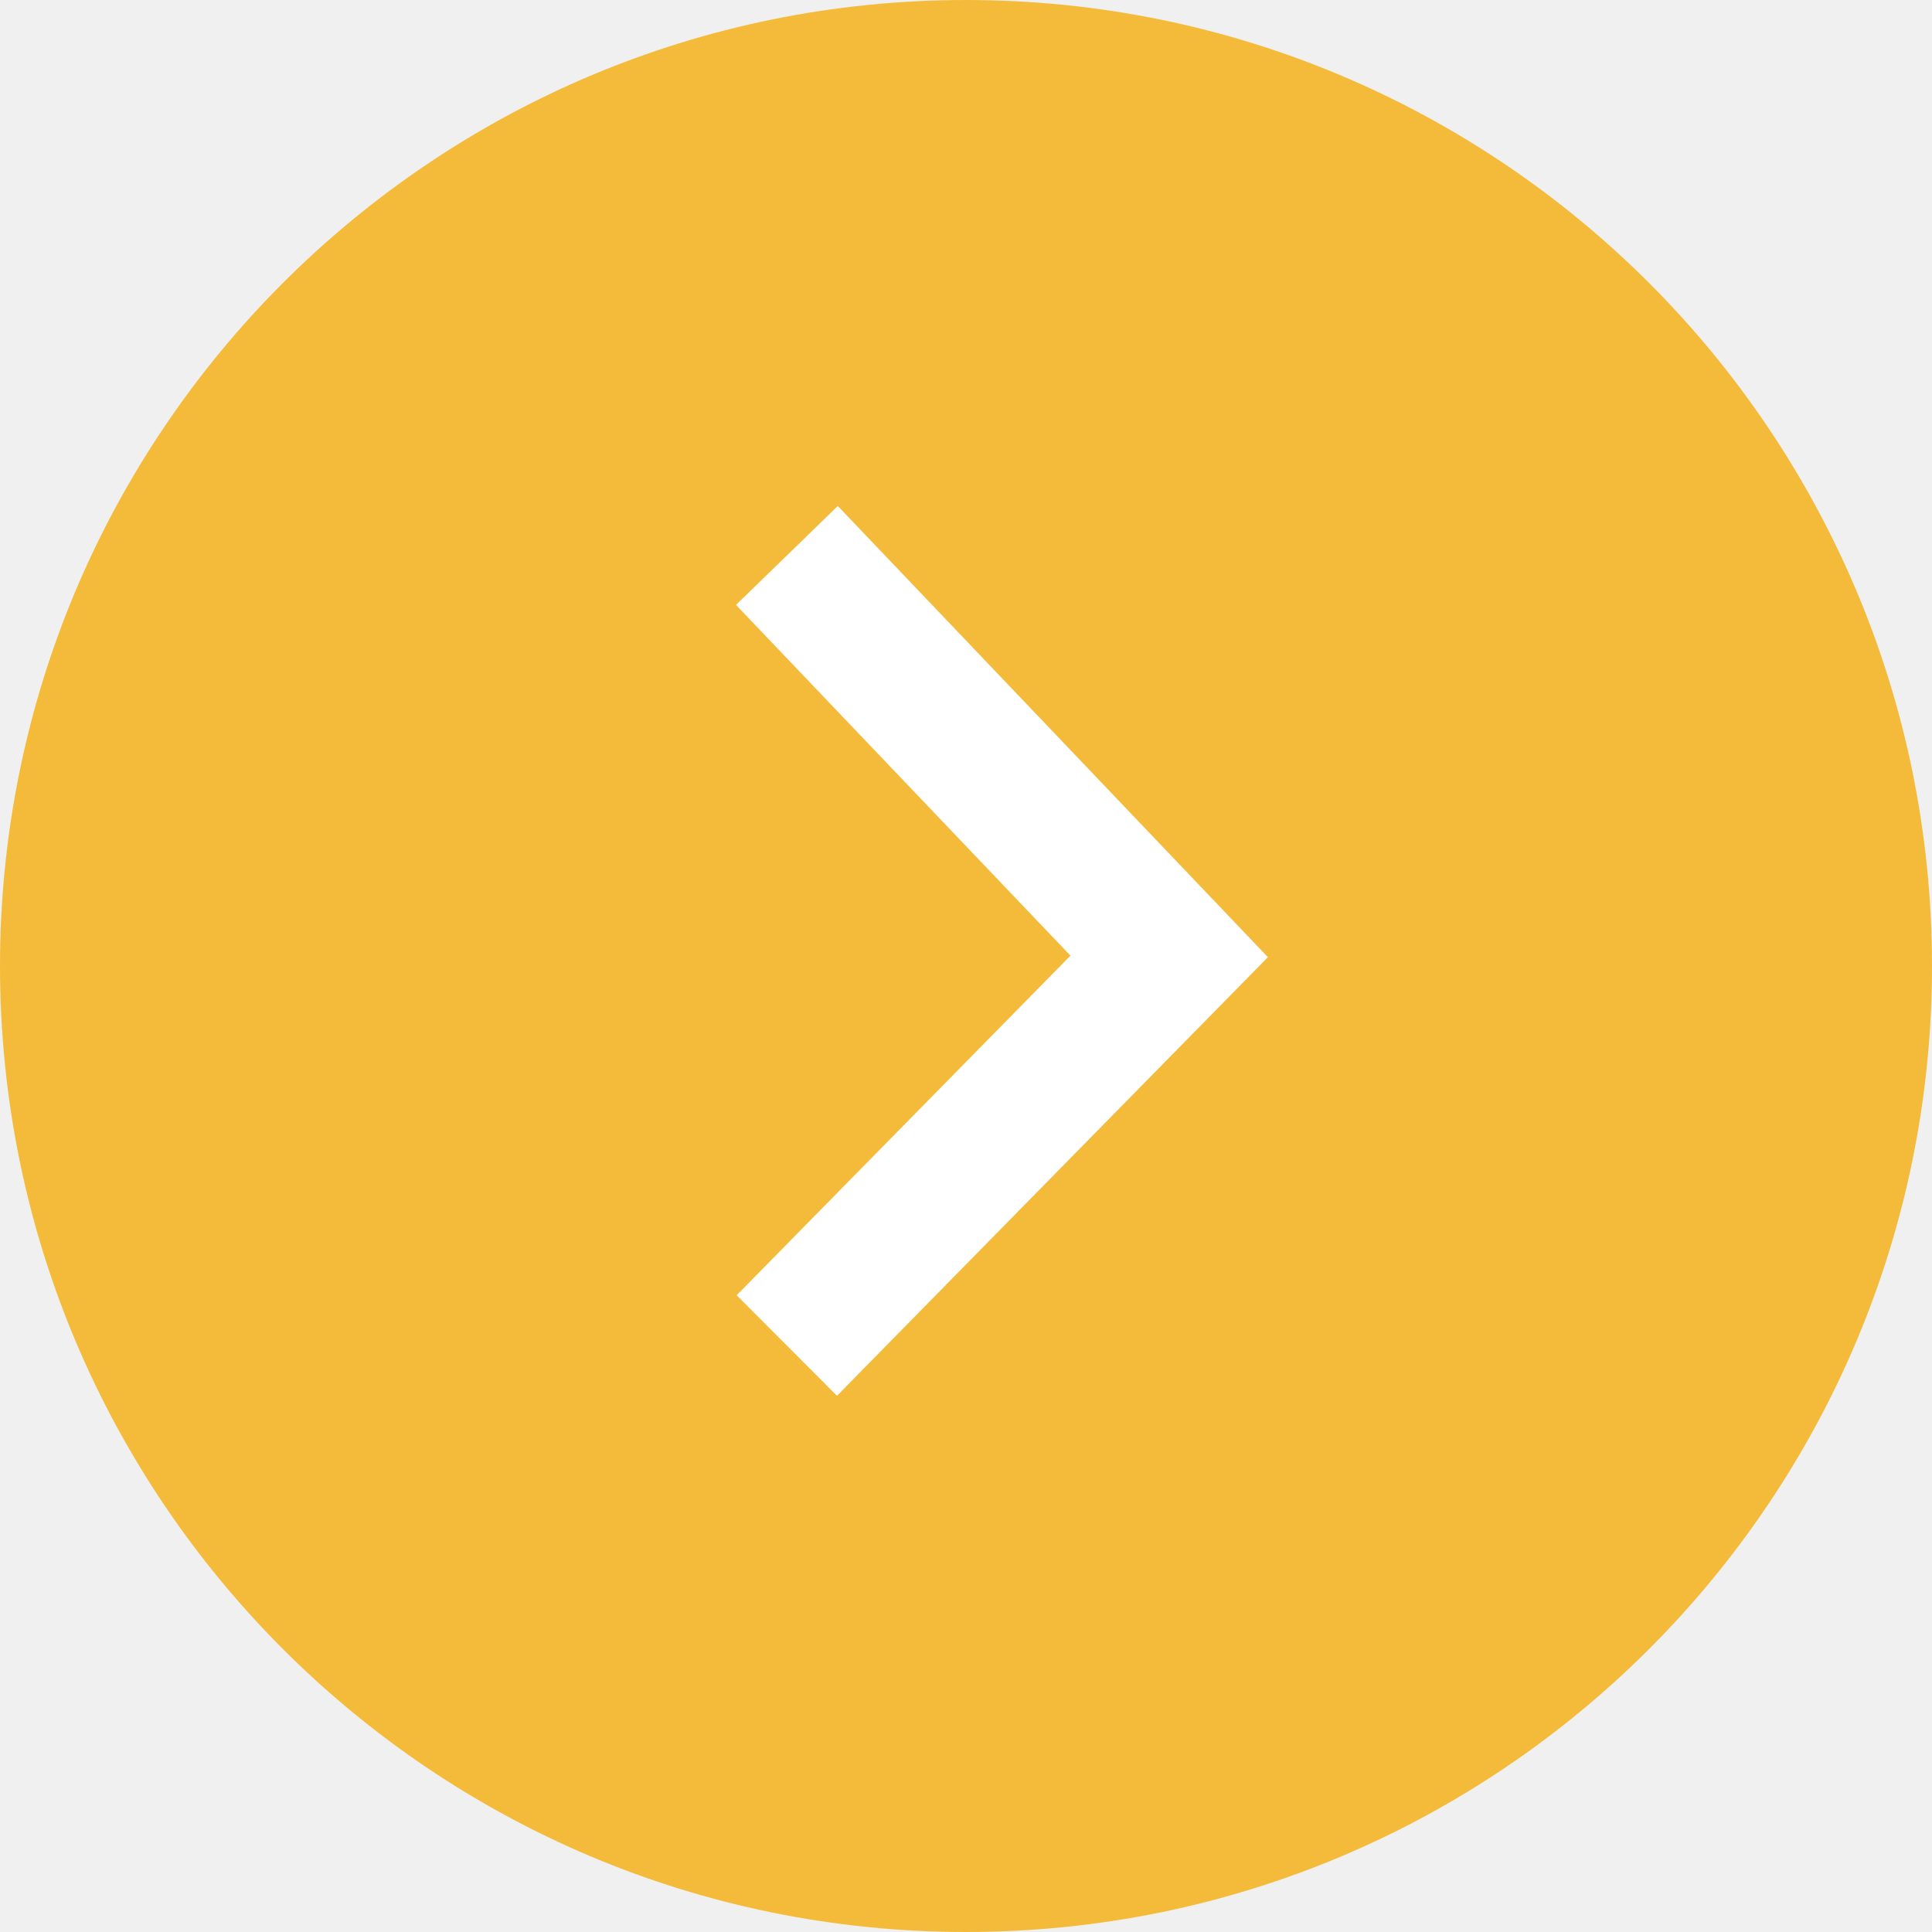
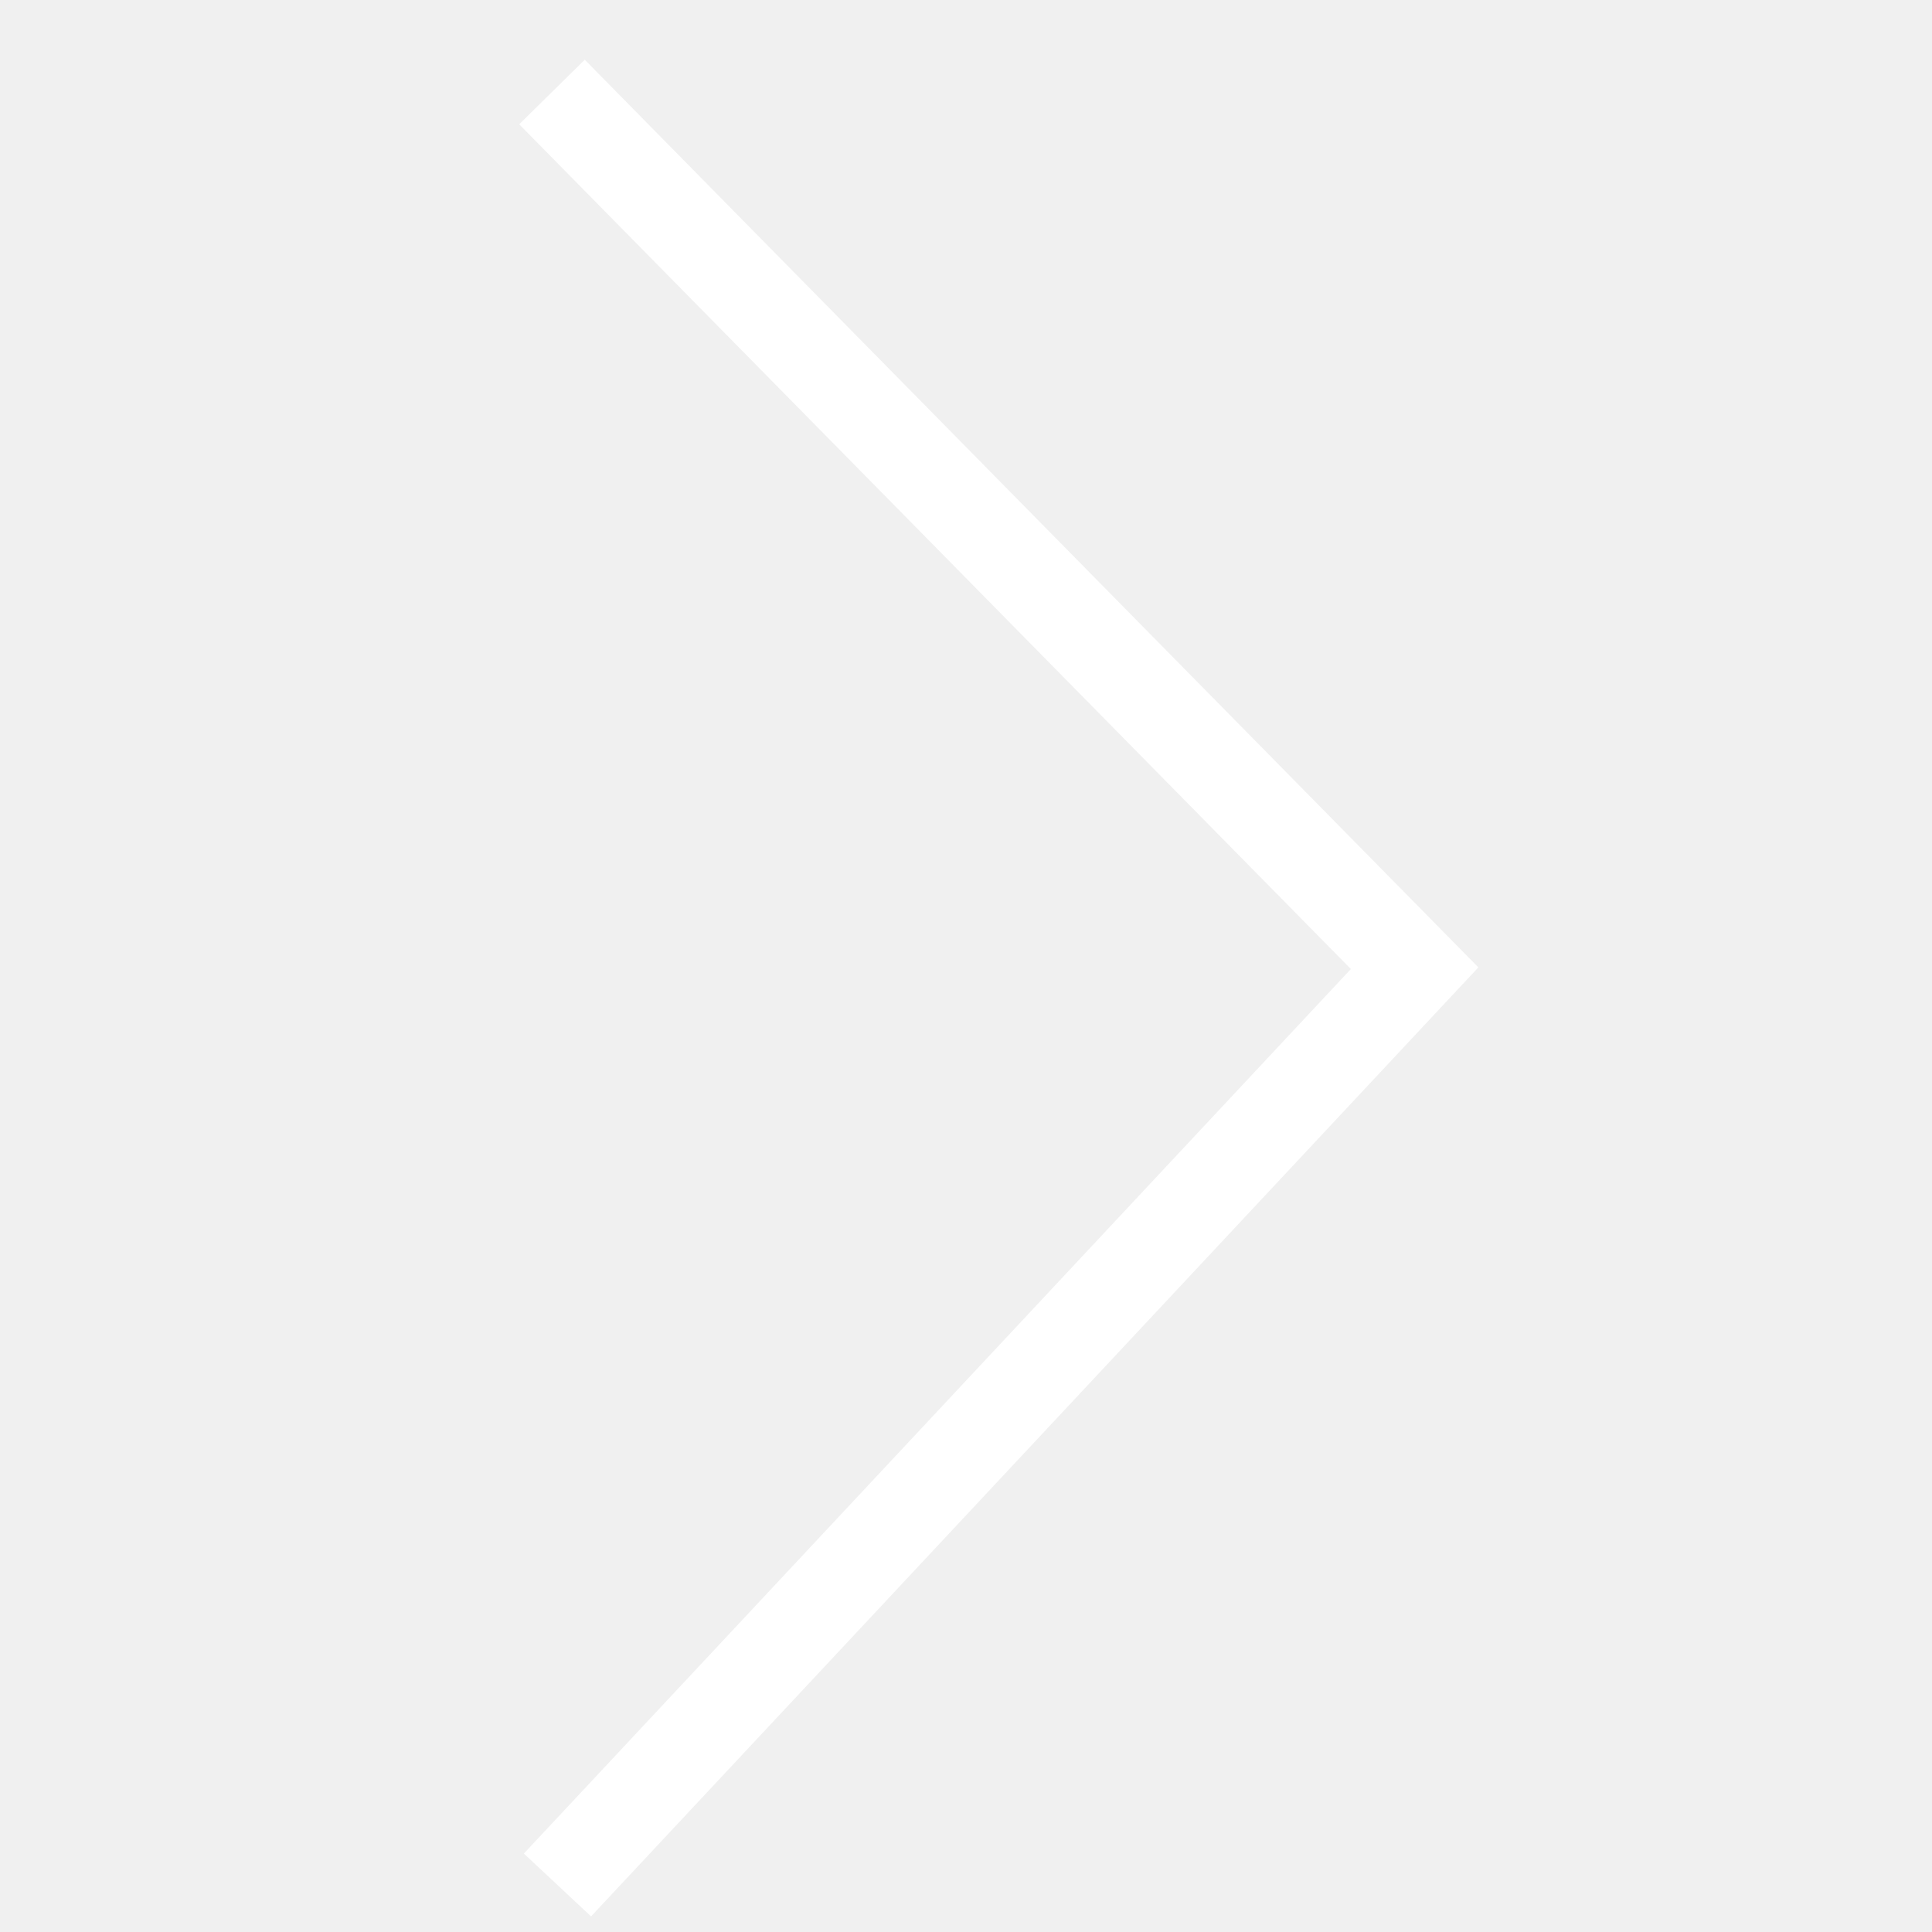
<svg xmlns="http://www.w3.org/2000/svg" width="42px" height="42px" viewBox="0 0 42 42" version="1.1">
  <defs />
-   <g id="Welcome" stroke="none" stroke-width="1" fill="none" fill-rule="evenodd">
-     <g id="Expedition" transform="translate(-155, -491)">
-       <g id="Oval-33-+-Imported-Layers-2" transform="translate(155, 491)">
-         <circle id="Oval-33" fill="#F4BB3B" cx="21" cy="21" r="21" />
-         <path d="M18.213,11 L27.563,20.808 L18.195,30.343 L16.014,28.158 L23.271,20.775 L16,13.15 L18.213,11" id="Imported-Layers" fill="#FFFFFF" />
-       </g>
+   <g id="Page-1" stroke="none" stroke-width="1" fill="none" fill-rule="evenodd">
+     <g id="next_arrow" stroke="#FFFFFF" stroke-width="2">
+       <path d="M30.753,2 L12,21.048 L30.634,40.978" id="Path-3" transform="translate(21.37629, 21.48924) scale(-1, 1) translate(-21.37629, -21.48924) " />
    </g>
  </g>
</svg>
